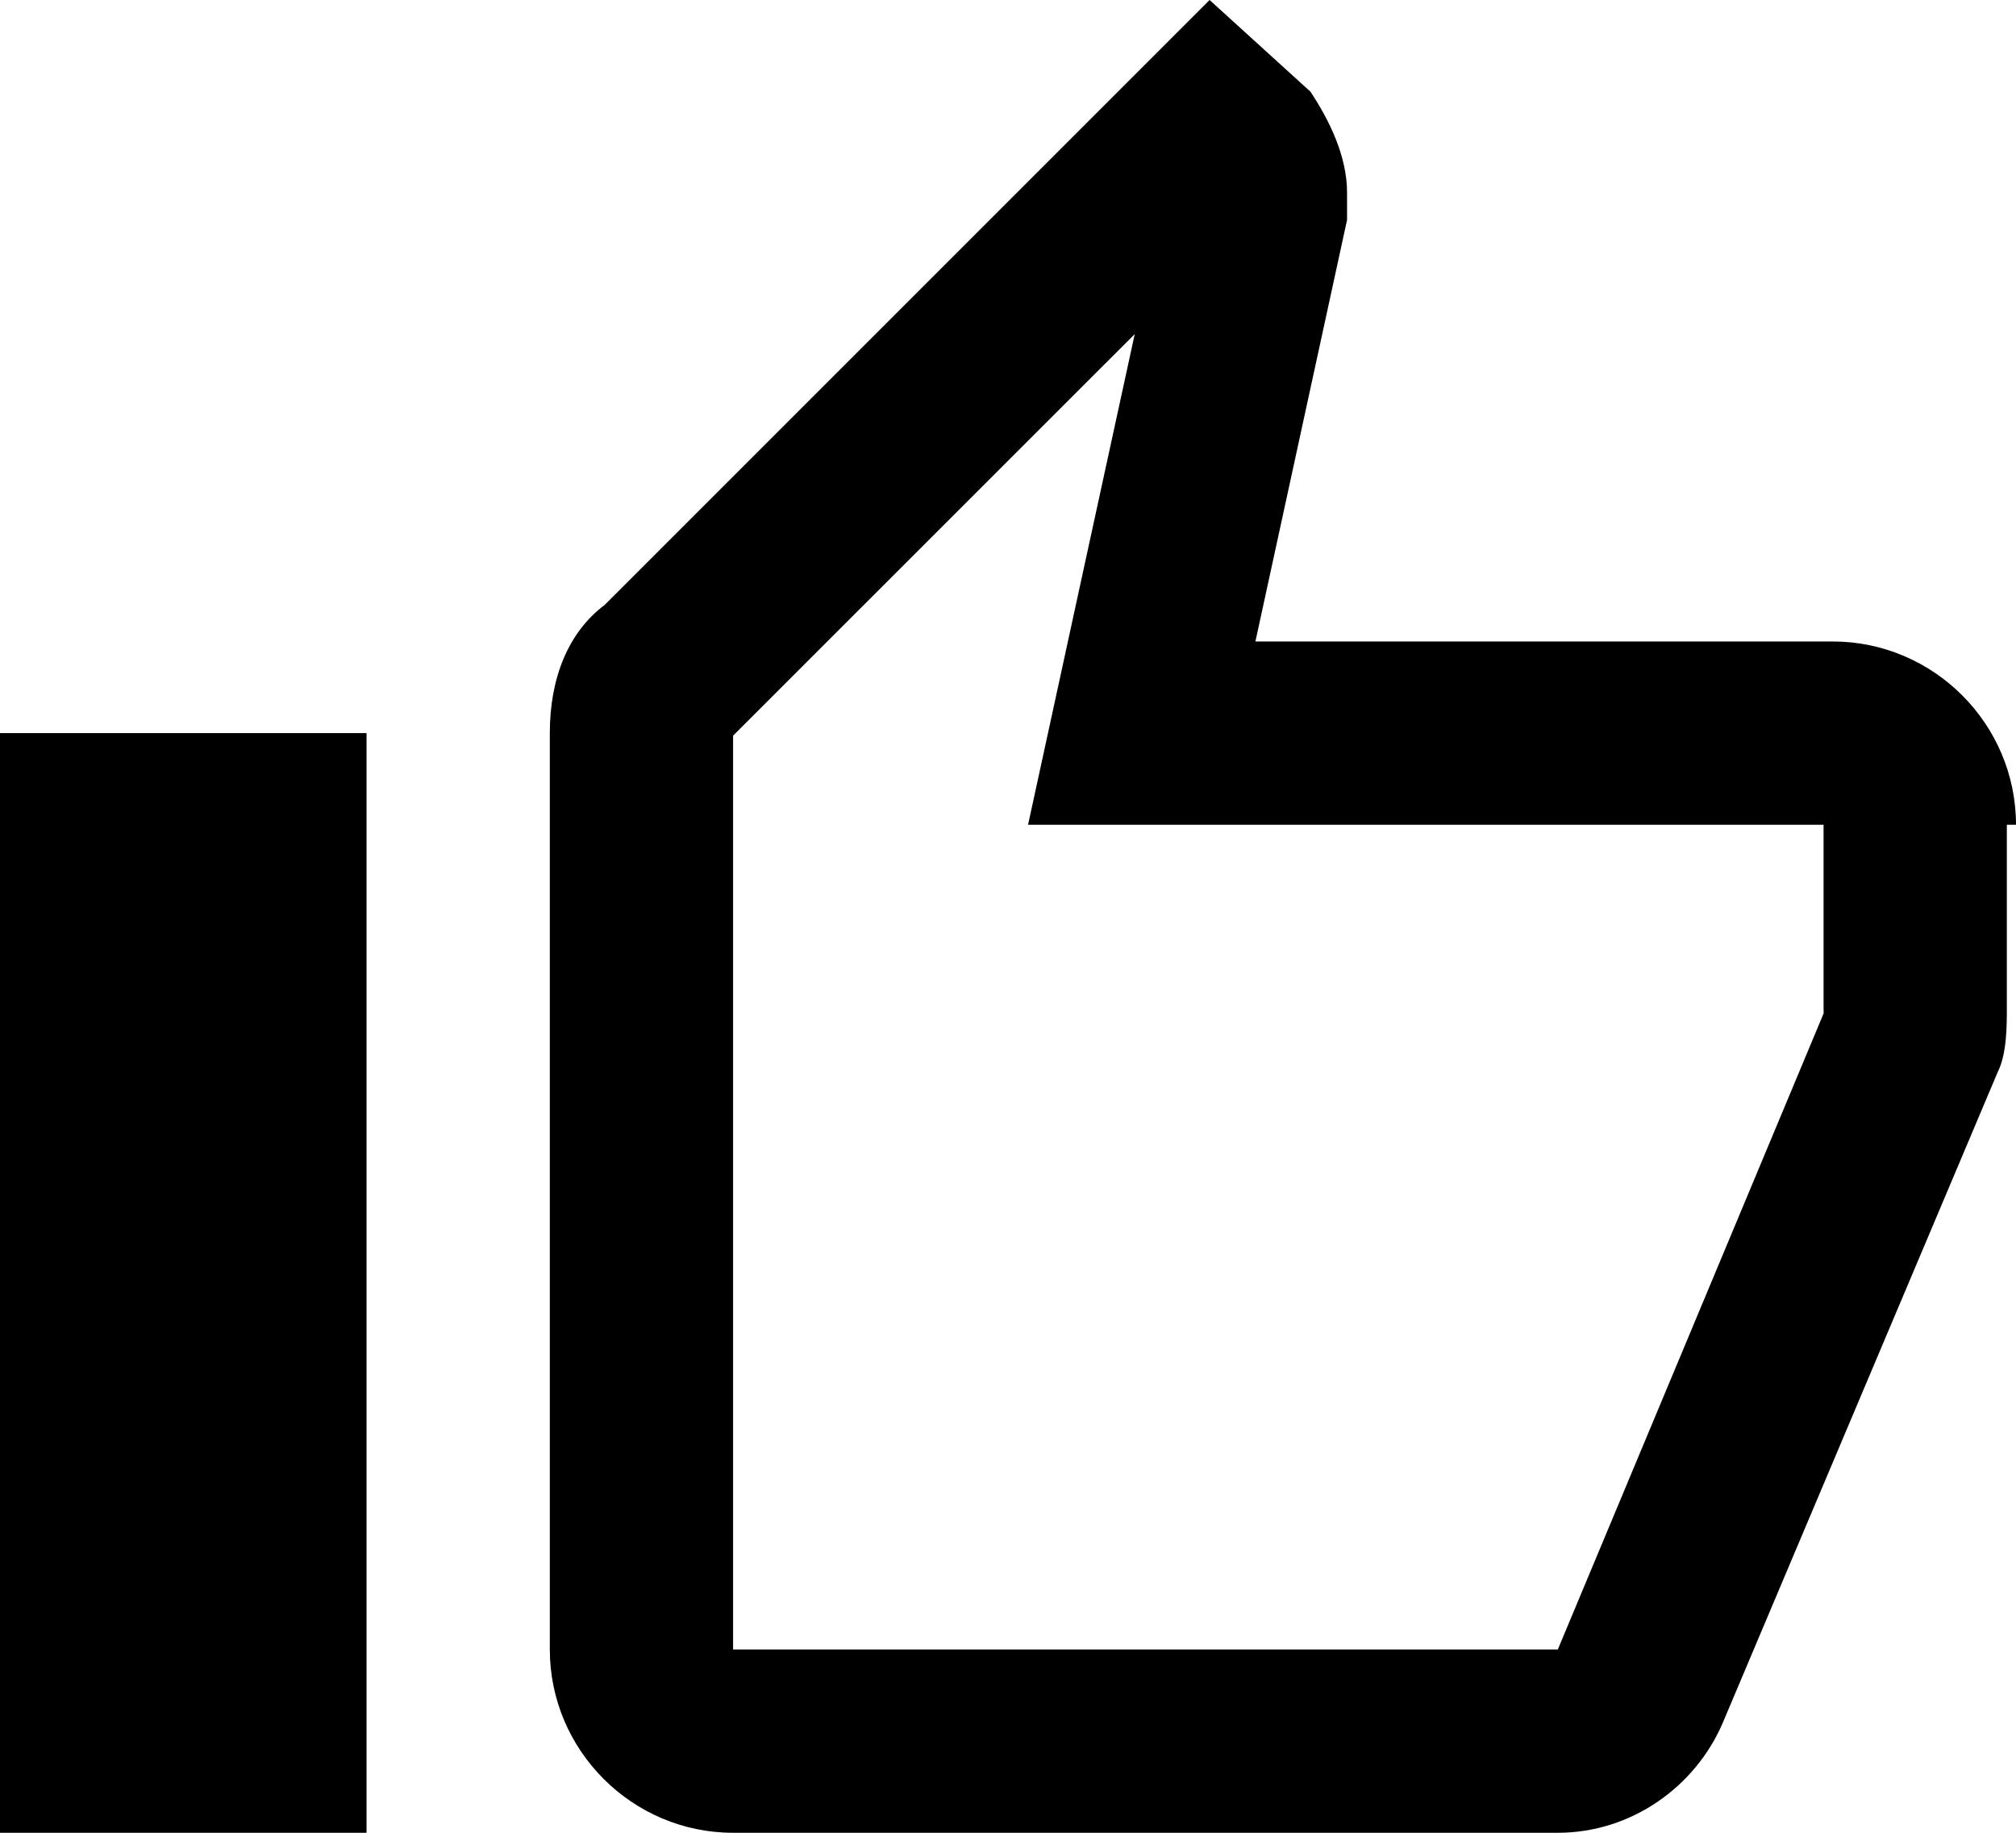
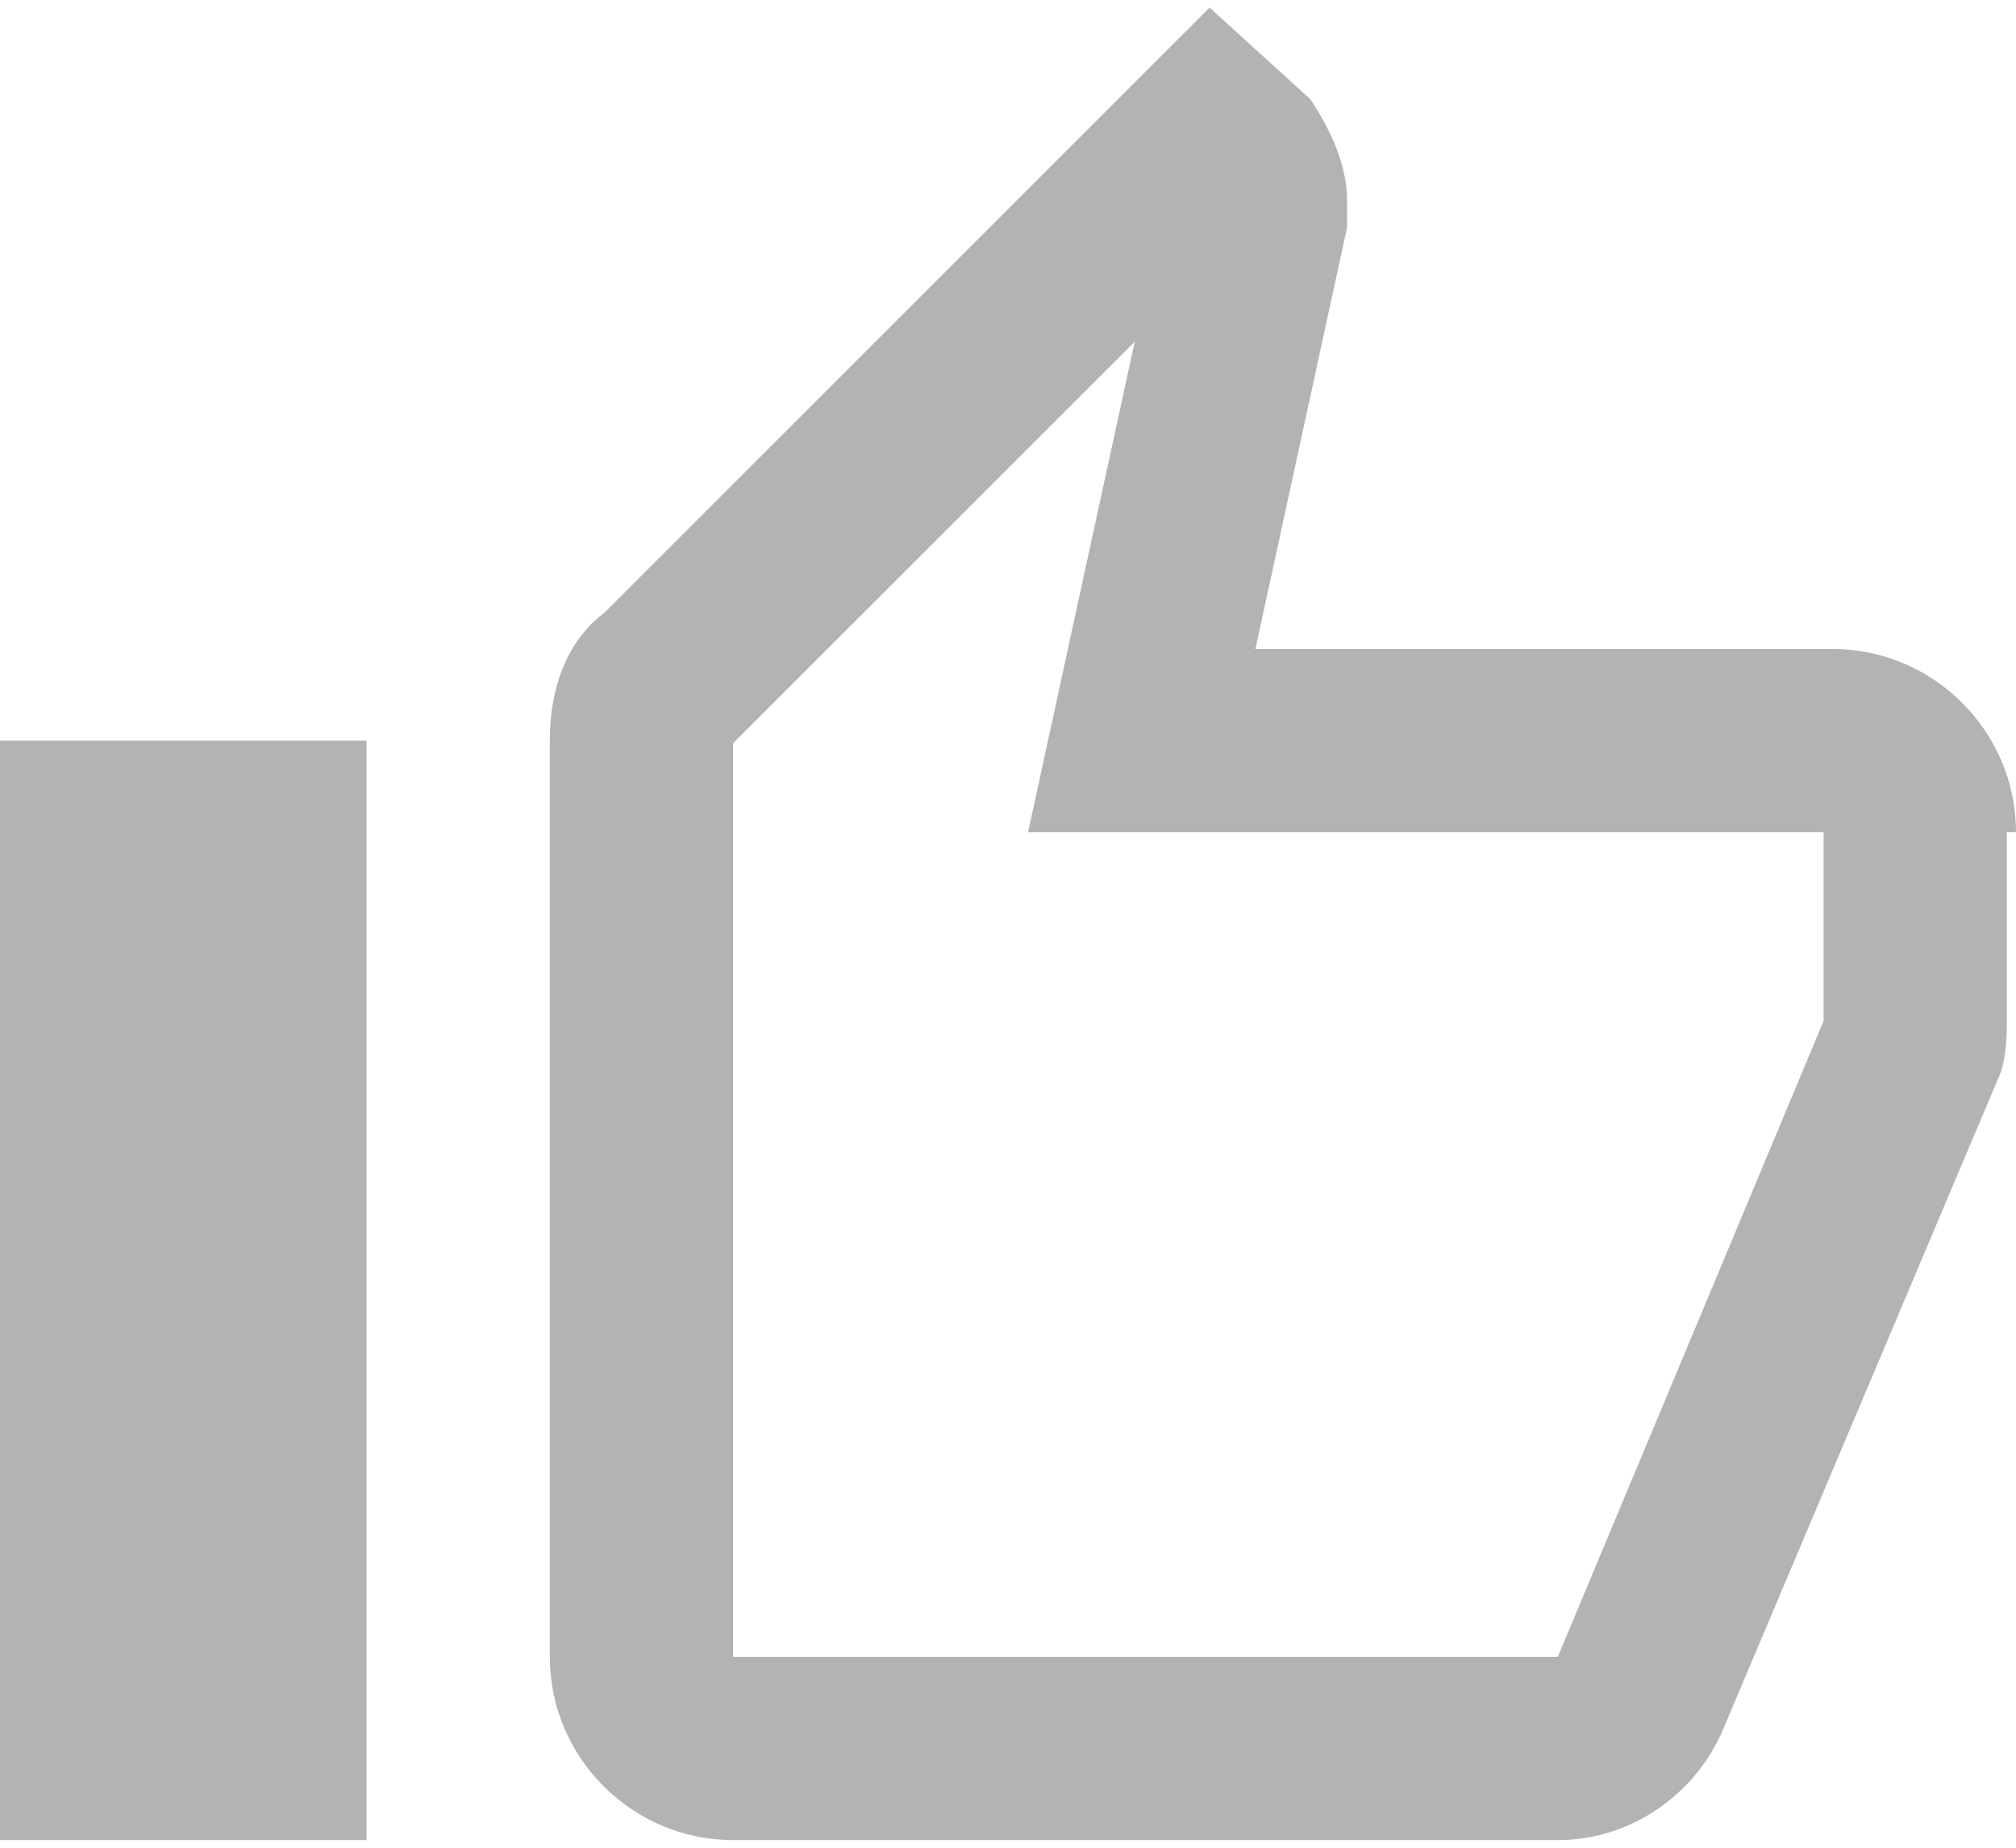
- <svg xmlns="http://www.w3.org/2000/svg" version="1.0" id="Layer_1" x="0px" y="0px" width="22px" height="20px" viewBox="0 0 22 20" enable-background="new 0 0 22 20" xml:space="preserve">
+ <svg xmlns="http://www.w3.org/2000/svg" version="1.0" id="Layer_1" x="0px" y="0px" width="24px" height="22px" viewBox="0 0 22 20" enable-background="new 0 0 22 20" xml:space="preserve">
  <g id="Page-1">
    <g id="Core" transform="translate(-295, -464)">
      <g id="thumb-up" transform="translate(295, 464)">
-         <path id="Shape" fill="#000000" d="M12.383,3.646l-0.637,2.929L11.219,9H13.7h6.2v2c0,0.018,0,0.037,0.001,0.058L17,18H8V8.029 l0.014-0.015L12.383,3.646 M2,10v8V10 M13.2,0L6.6,6.6C6.2,6.9,6,7.4,6,8v10c0,1.1,0.9,2,2,2h9c0.8,0,1.5-0.5,1.8-1.2l3-7.1 C21.9,11.5,21.9,11.2,21.9,11V9H22c0-1.1-0.9-2-2-2h-6.3l1-4.6V2.1c0-0.4-0.2-0.8-0.4-1.1L13.2,0L13.2,0z M4,8H0v12h4V8L4,8z M22,9c0,0.033,0,0.044,0,0.044V9L22,9z" />
+         <path id="Shape" fill="rgba(0, 0, 0, 0.3)" d="M12.383,3.646l-0.637,2.929L11.219,9H13.7h6.2v2c0,0.018,0,0.037,0.001,0.058L17,18H8V8.029 l0.014-0.015L12.383,3.646 M2,10v8V10 M13.2,0L6.6,6.6C6.2,6.9,6,7.4,6,8v10c0,1.1,0.9,2,2,2h9c0.8,0,1.5-0.5,1.8-1.2l3-7.1 C21.9,11.5,21.9,11.2,21.9,11V9H22c0-1.1-0.9-2-2-2h-6.3l1-4.6V2.1c0-0.4-0.2-0.8-0.4-1.1L13.2,0L13.2,0z M4,8H0v12h4V8L4,8z M22,9c0,0.033,0,0.044,0,0.044V9L22,9z" />
      </g>
    </g>
  </g>
</svg>
